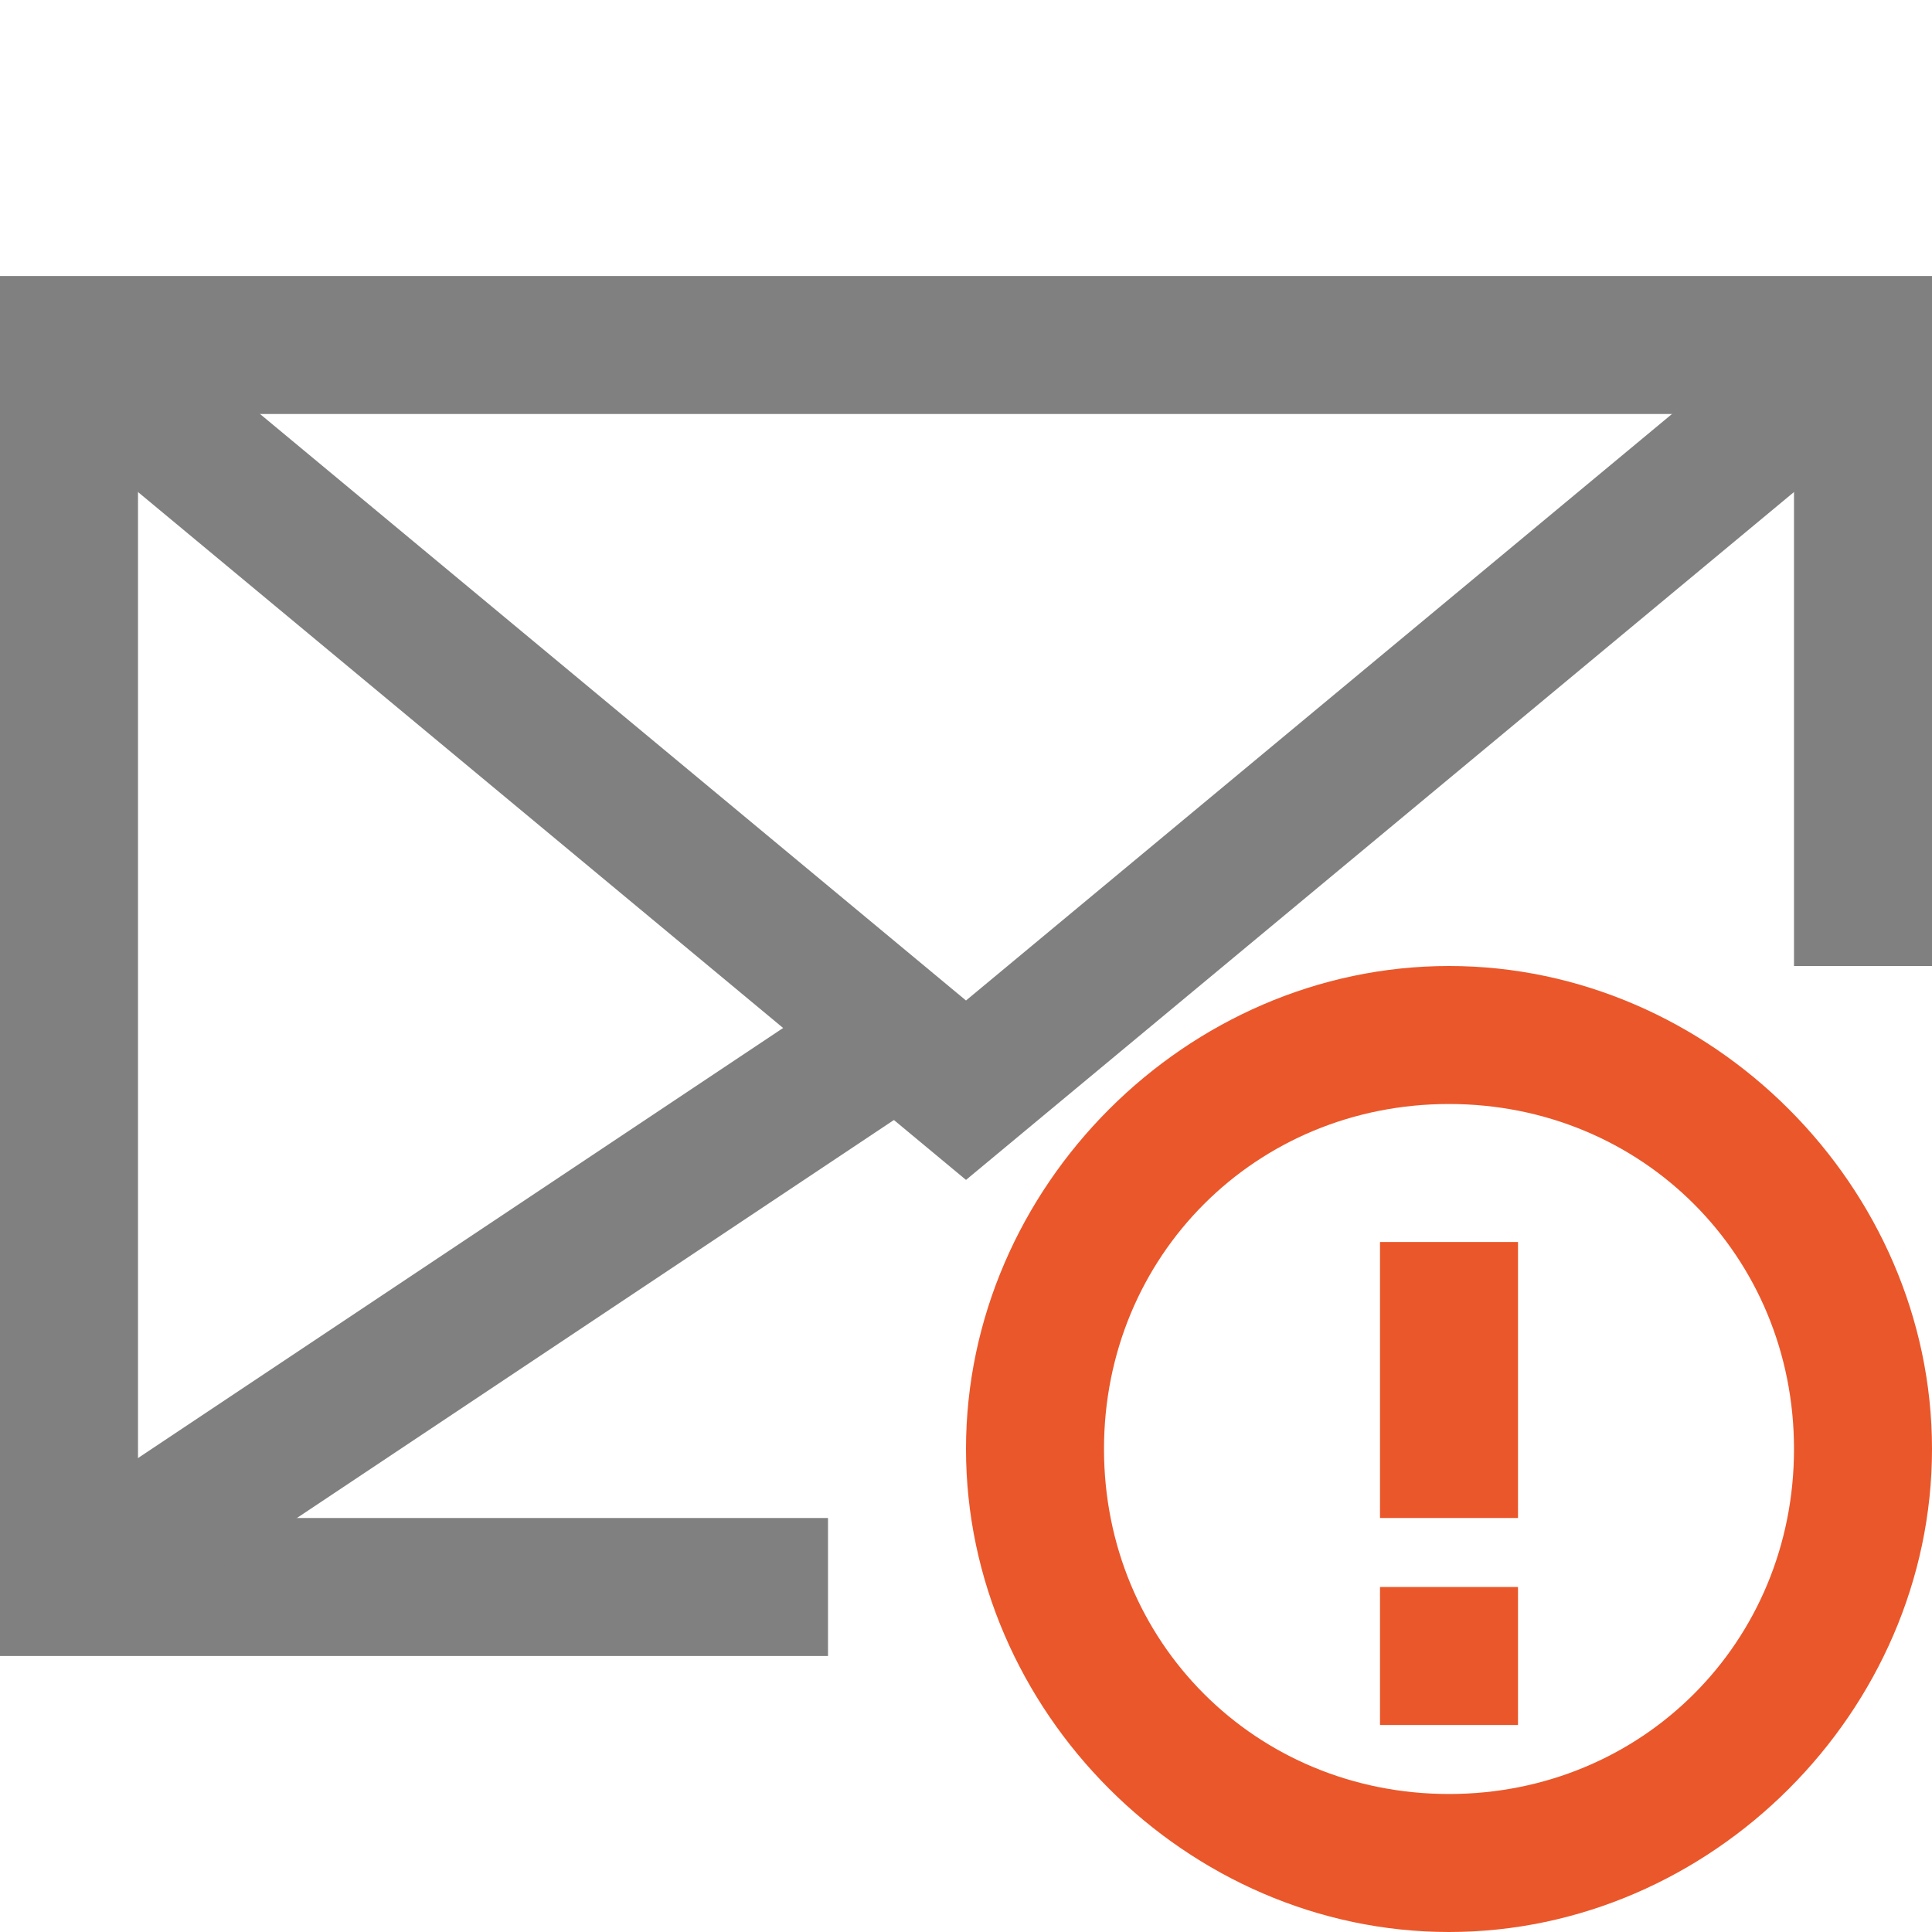
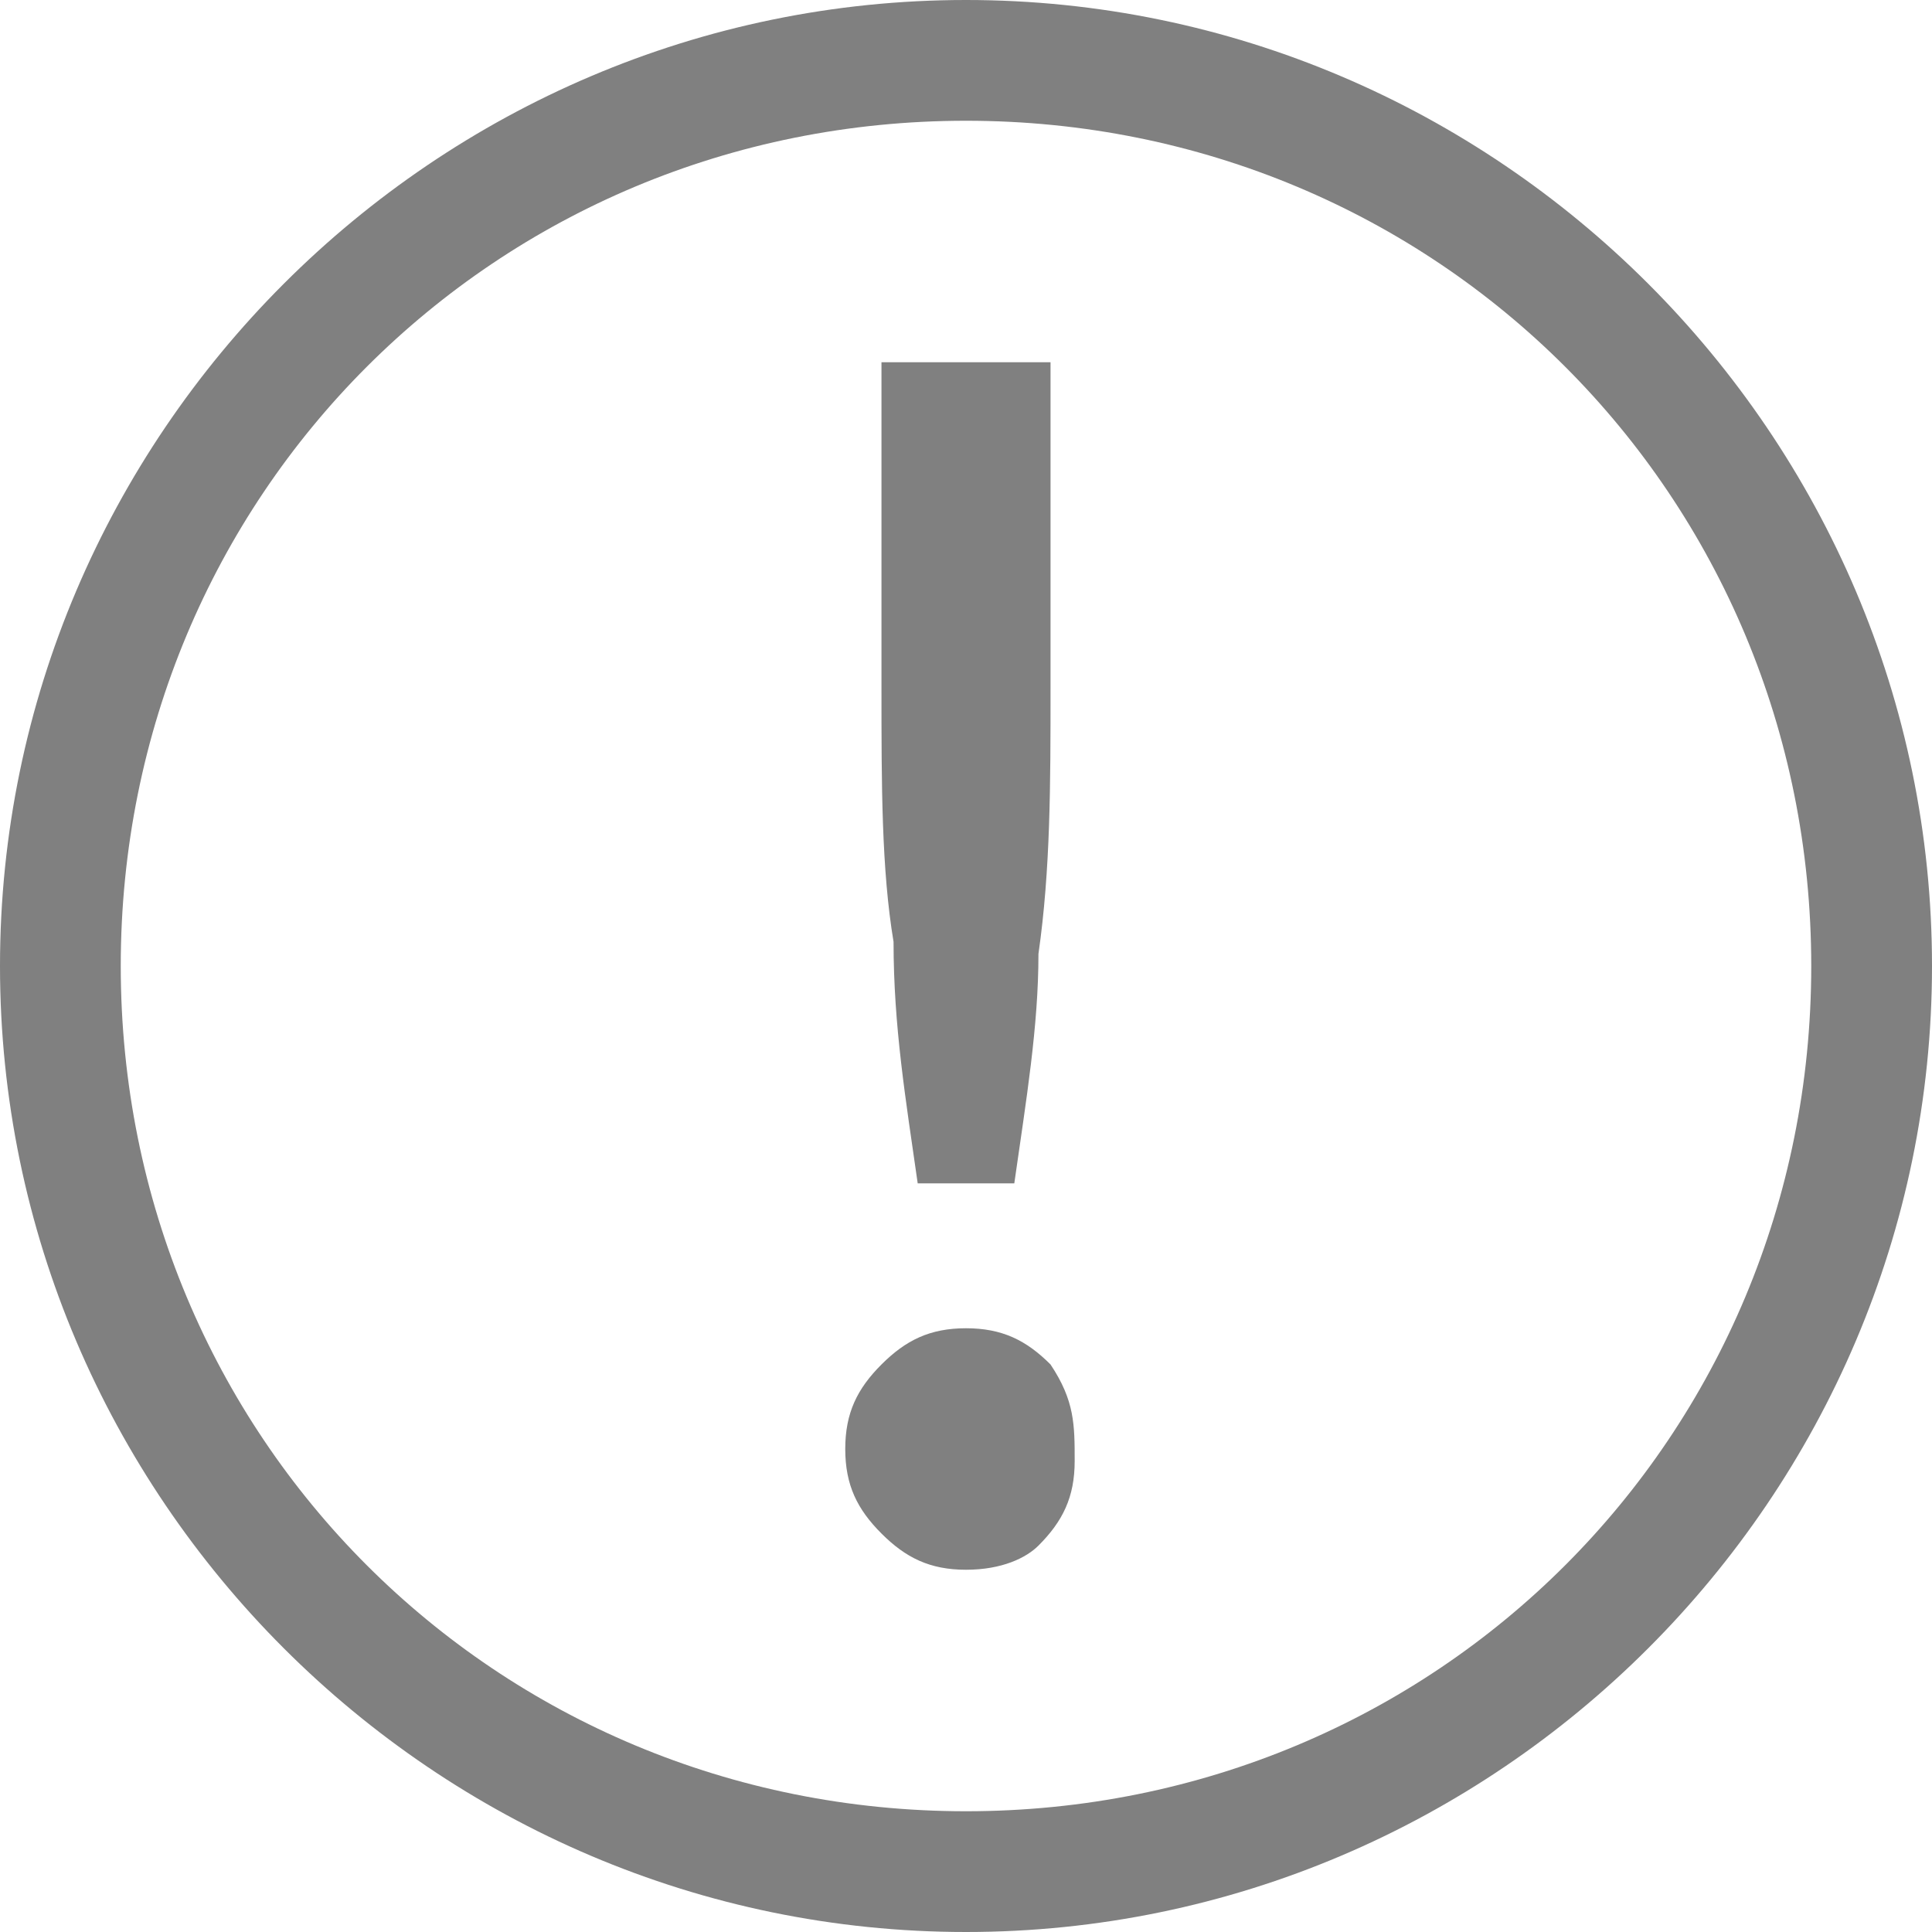
- <svg xmlns="http://www.w3.org/2000/svg" version="1.1" id="邮件" x="0px" y="0px" viewBox="0 0 14 14" style="enable-background:new 0 0 14 14;" xml:space="preserve">
+ <svg xmlns="http://www.w3.org/2000/svg" version="1.1" id="邮件" x="0px" y="0px" viewBox="0 0 16 16" style="enable-background:new 0 0 16 16;" xml:space="preserve">
  <style type="text/css">
- 	.st0{fill:none;stroke:#808080;stroke-miterlimit:10;}
- 	.st1{fill:#EA572A;}
+ 	.st0{fill:#808080;}
</style>
-   <g id="_14">
-     <polyline class="st0" points="13.5,7 13.5,2.5 0.5,2.5 0.5,11.5 6,11.5  " />
-     <line class="st0" x1="6.5" y1="7.5" x2="0.5" y2="11.5" />
-     <polyline class="st0" points="13.5,2.5 7,7.9 0.5,2.5  " />
-     <rect x="10" y="9" class="st1" width="1" height="2" />
-     <rect x="10" y="11.5" class="st1" width="1" height="1" />
-     <path class="st1" d="M10.5,8c1.4,0,2.5,1.1,2.5,2.5S11.9,13,10.5,13S8,11.9,8,10.5S9.1,8,10.5,8 M10.5,7C8.6,7,7,8.6,7,10.5   S8.6,14,10.5,14s3.5-1.6,3.5-3.5S12.4,7,10.5,7z" />
+   <g>
+     <path class="st0" d="M8,0C3.6,0,0,3.6,0,8s3.6,8,8,8s8-3.6,8-8S12.4,0,8,0z M8,1c3.9,0,7,3.1,7,7s-3.1,7-7,7s-7-3.1-7-7S4.1,1,8,1z   " />
+     <path class="st0" d="M8.7,5.7c0,0.8,0,1.5-0.1,2.2C8.6,8.5,8.5,9.1,8.4,9.8H7.6C7.5,9.1,7.4,8.5,7.4,7.8C7.3,7.2,7.3,6.5,7.3,5.7V3   h1.4V5.7z M8.9,12.1c0,0.3-0.1,0.5-0.3,0.7C8.5,12.9,8.3,13,8,13c-0.3,0-0.5-0.1-0.7-0.3c-0.2-0.2-0.3-0.4-0.3-0.7   c0-0.3,0.1-0.5,0.3-0.7c0.2-0.2,0.4-0.3,0.7-0.3c0.3,0,0.5,0.1,0.7,0.3C8.9,11.6,8.9,11.8,8.9,12.1z" />
  </g>
</svg>
